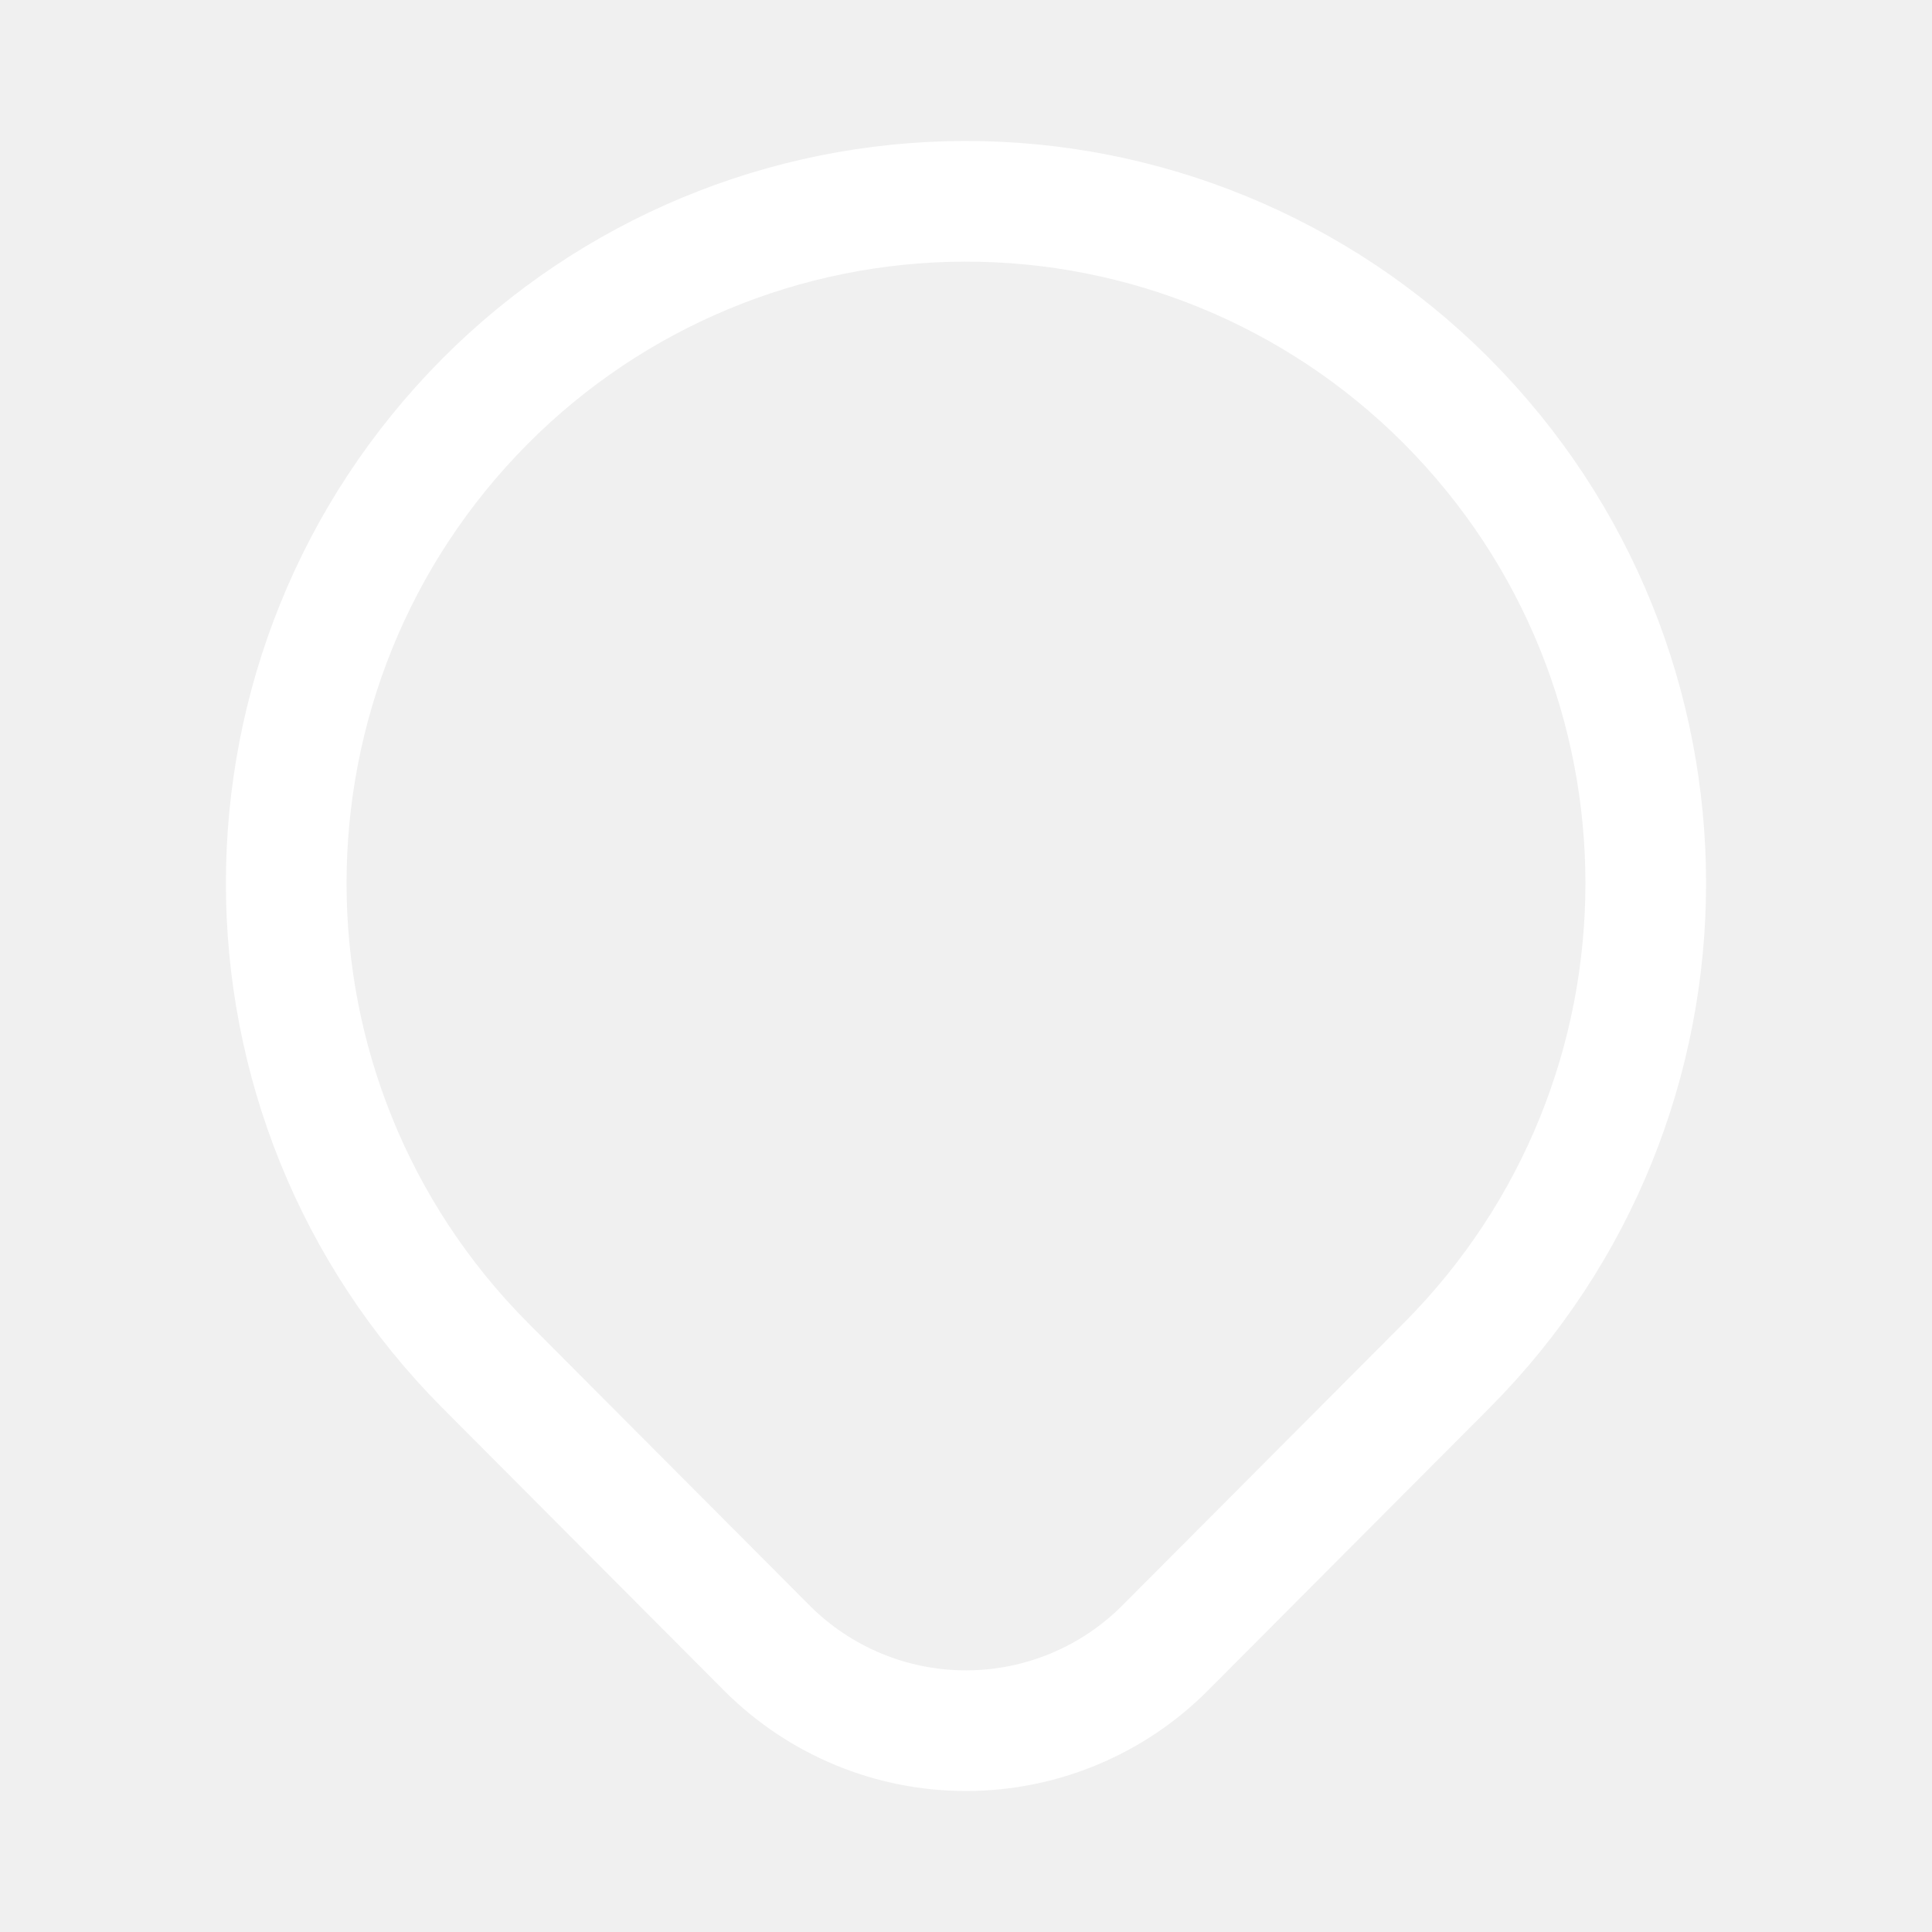
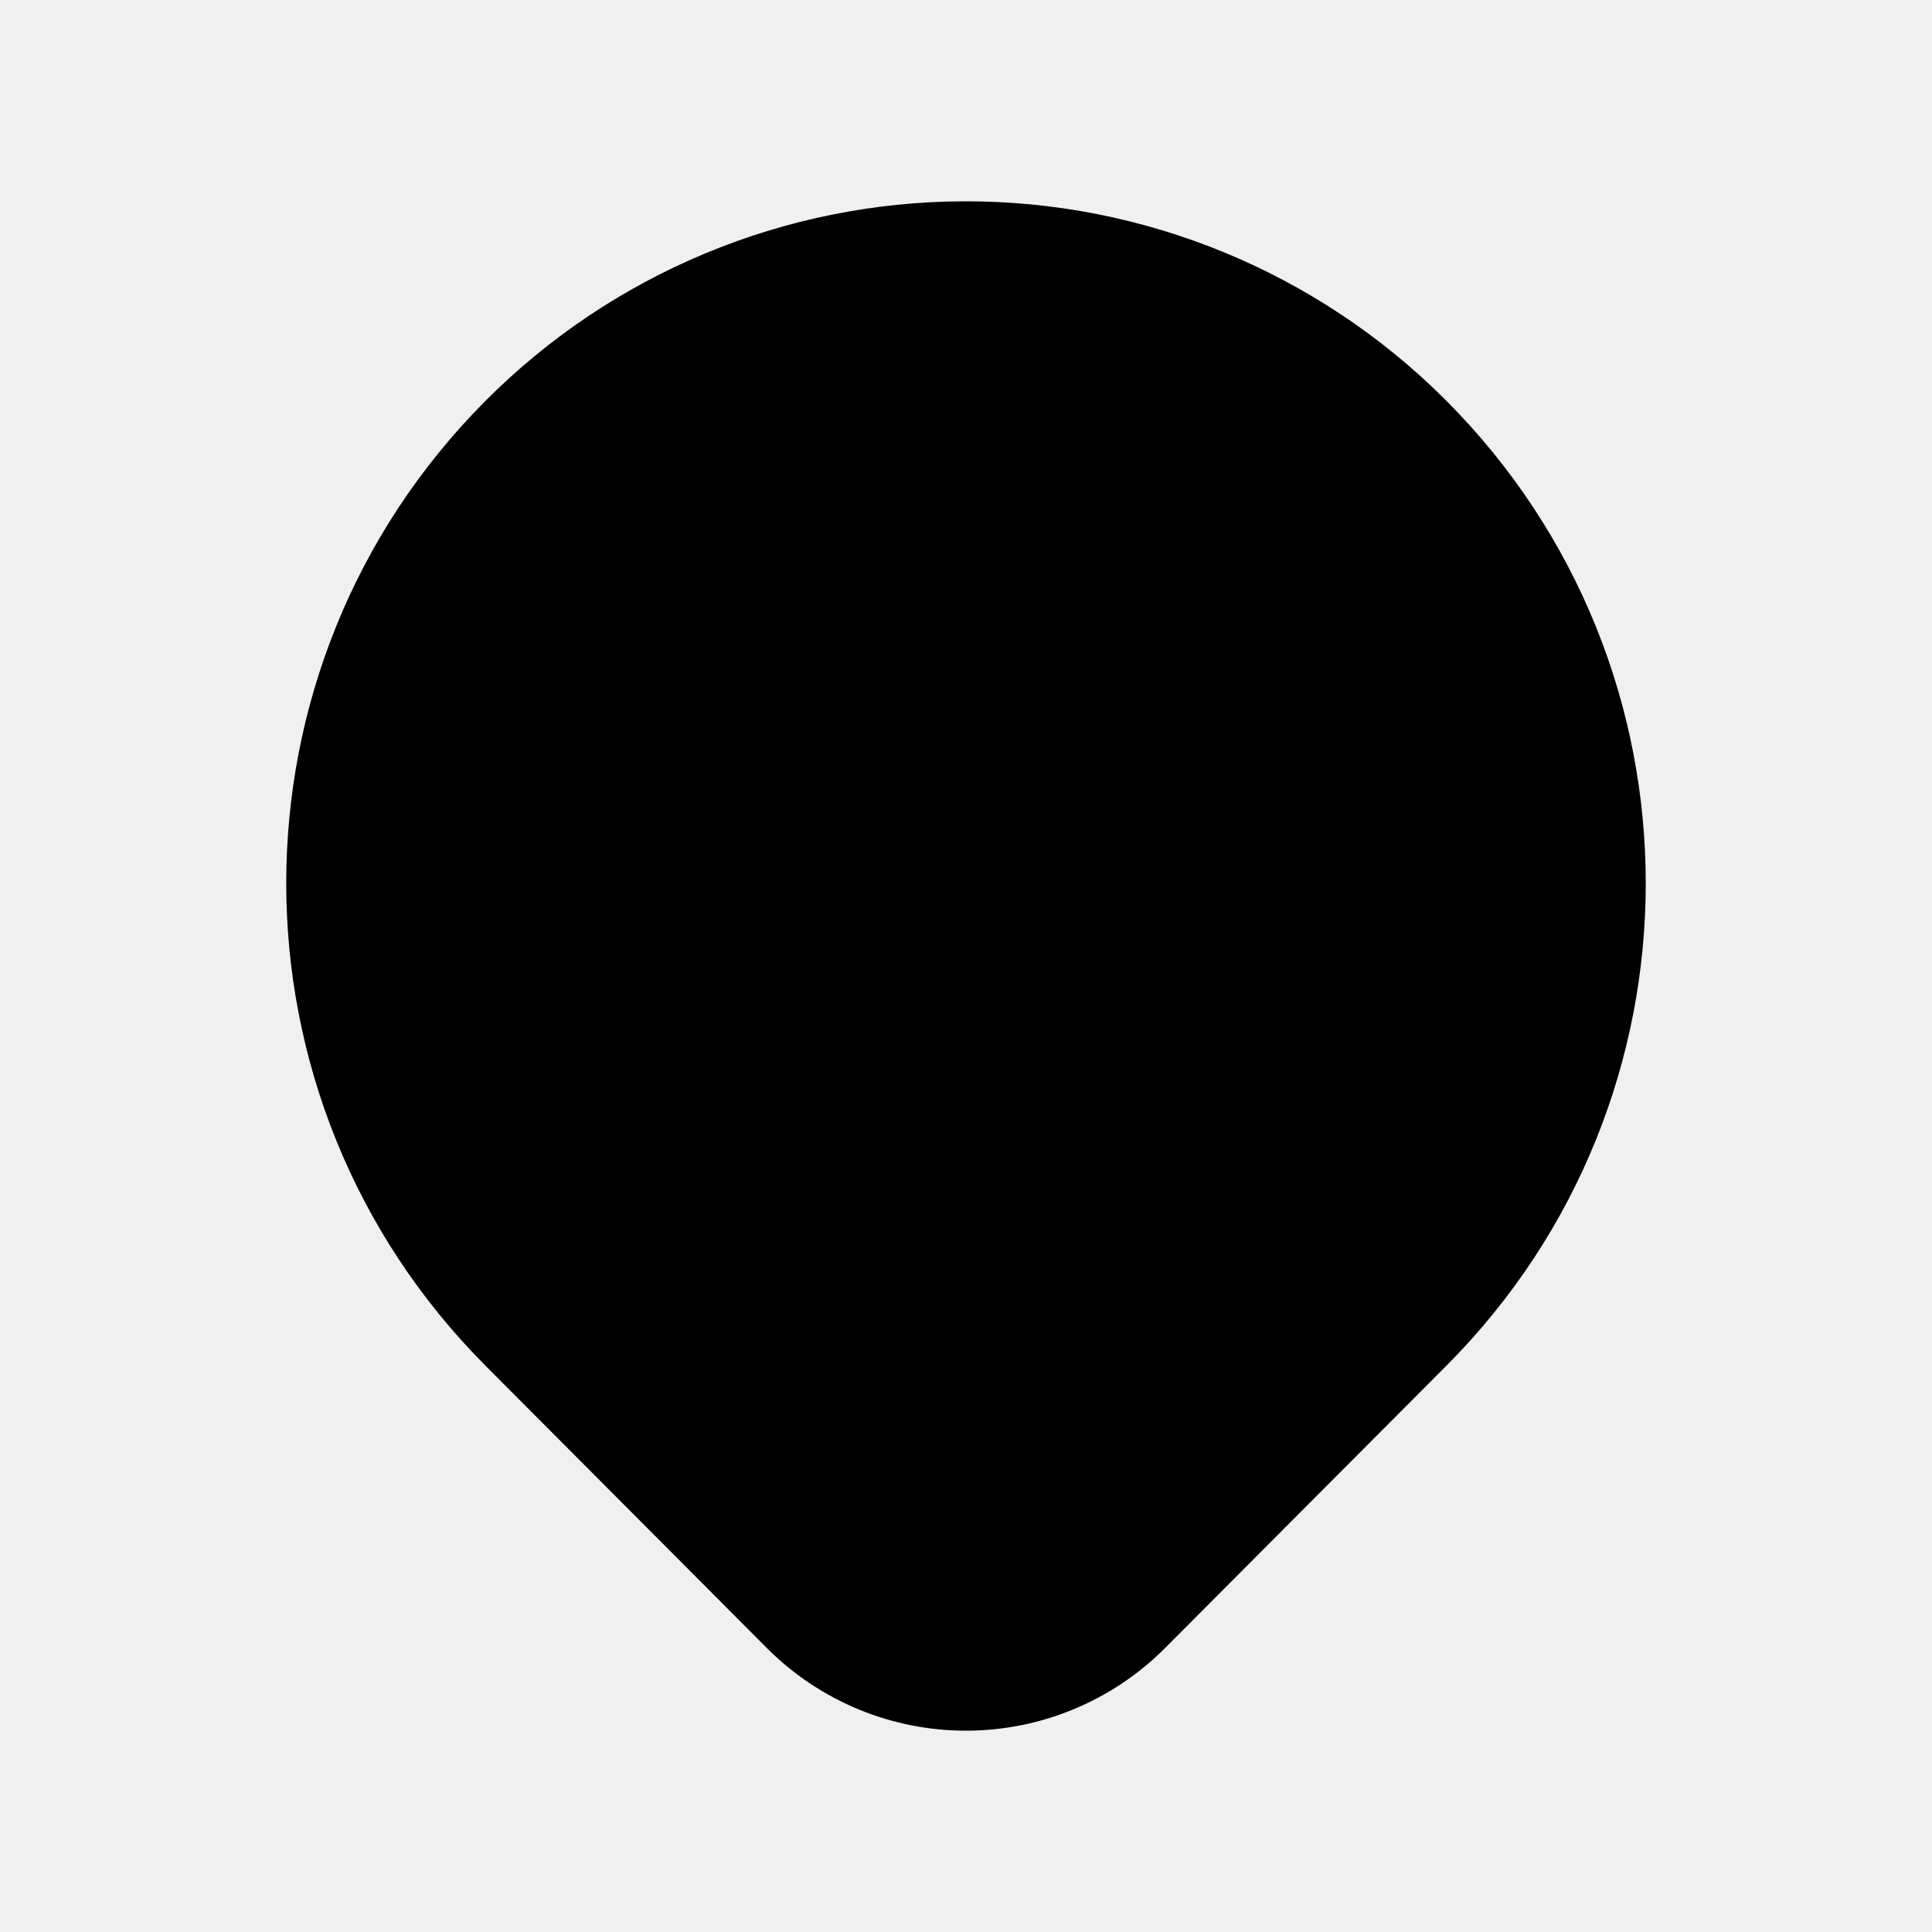
- <svg xmlns="http://www.w3.org/2000/svg" width="20" height="20" viewBox="0 0 20 20" fill="none">
-   <path fill-rule="evenodd" clip-rule="evenodd" d="M14.975 4.151V4.151C17.724 6.912 17.724 11.375 14.975 14.136V14.136L12.062 17.059C11.518 17.606 10.778 17.914 10.007 17.916C9.235 17.918 8.494 17.613 7.947 17.069L7.937 17.059L5.024 14.136C2.276 11.375 2.276 6.912 5.024 4.151V4.151C6.337 2.832 8.121 2.088 9.983 2.084C11.845 2.079 13.632 2.815 14.952 4.128L14.975 4.151H14.975Z" stroke="white" stroke-width="1.249" stroke-linecap="round" stroke-linejoin="round" />
+ <svg xmlns="http://www.w3.org/2000/svg" width="20" height="20" viewBox="0 0 20 20">
+   <path fill-rule="evenodd" clip-rule="evenodd" d="M14.975 4.151V4.151C17.724 6.912 17.724 11.375 14.975 14.136V14.136L12.062 17.059C11.518 17.606 10.778 17.914 10.007 17.916C9.235 17.918 8.494 17.613 7.947 17.069L7.937 17.059L5.024 14.136C2.276 11.375 2.276 6.912 5.024 4.151V4.151C6.337 2.832 8.121 2.088 9.983 2.084C11.845 2.079 13.632 2.815 14.952 4.128L14.975 4.151H14.975Z" stroke-width="1.249" stroke-linecap="round" stroke-linejoin="round" />
</svg>
